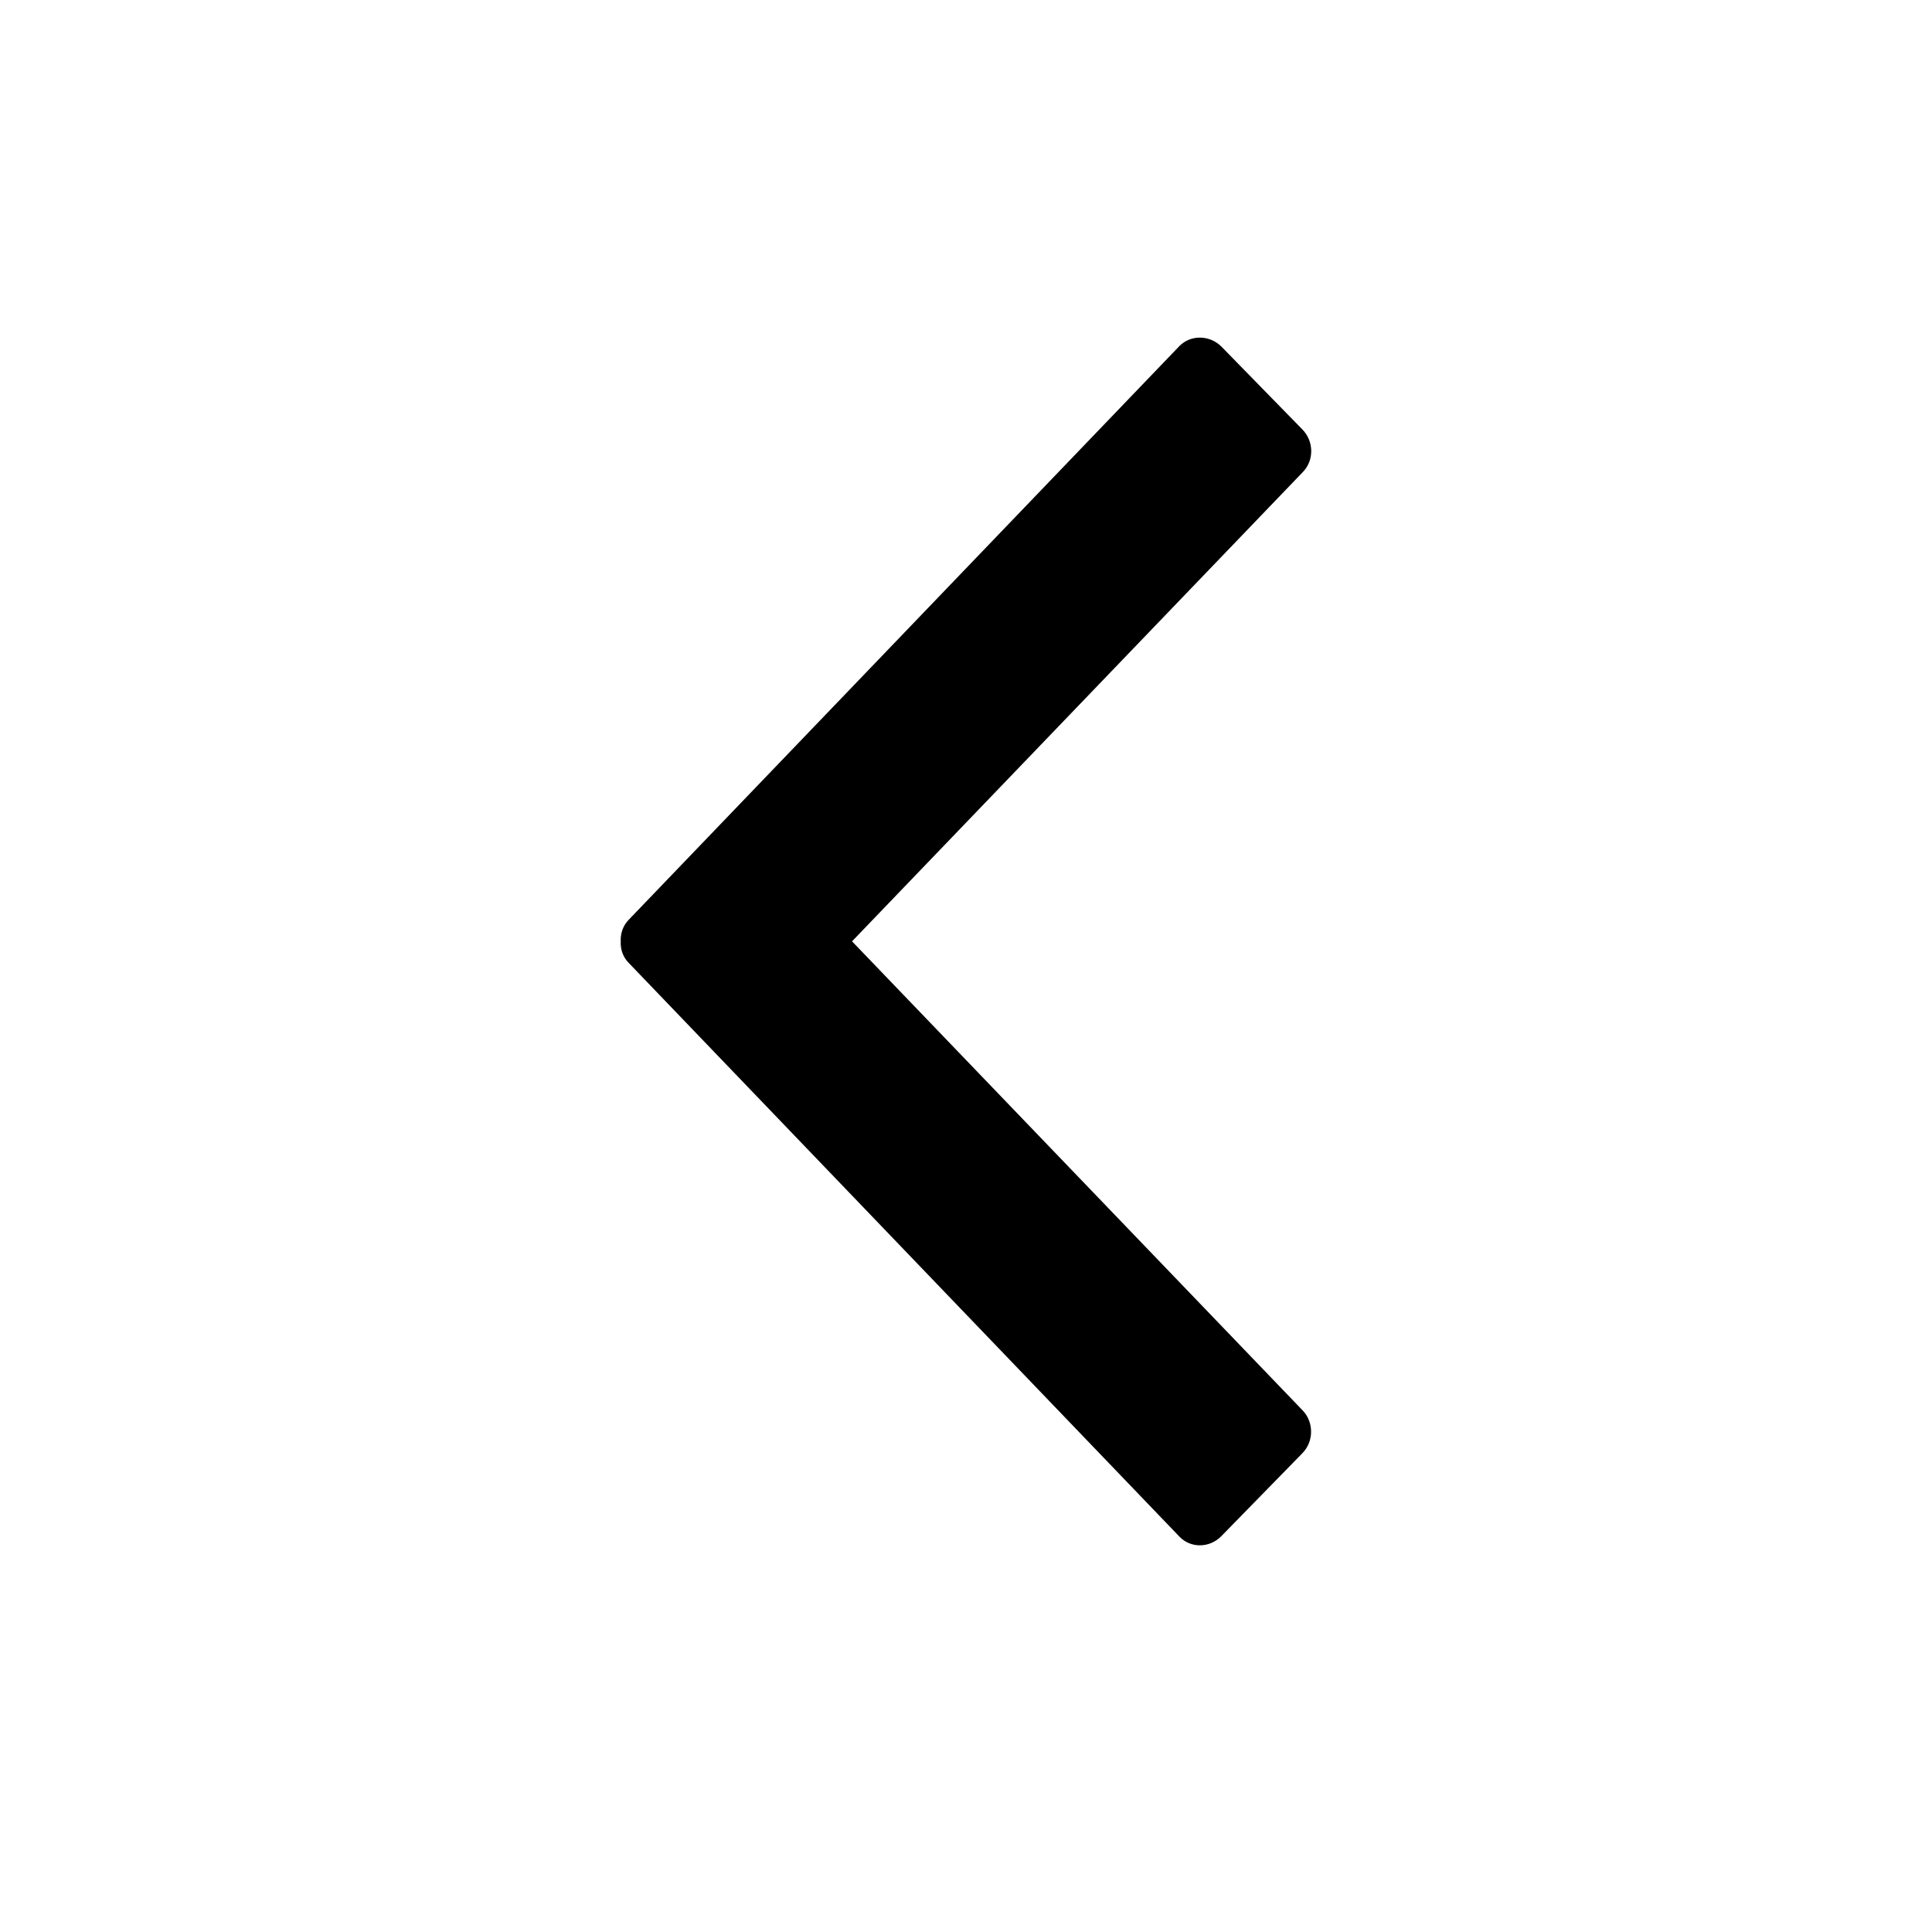
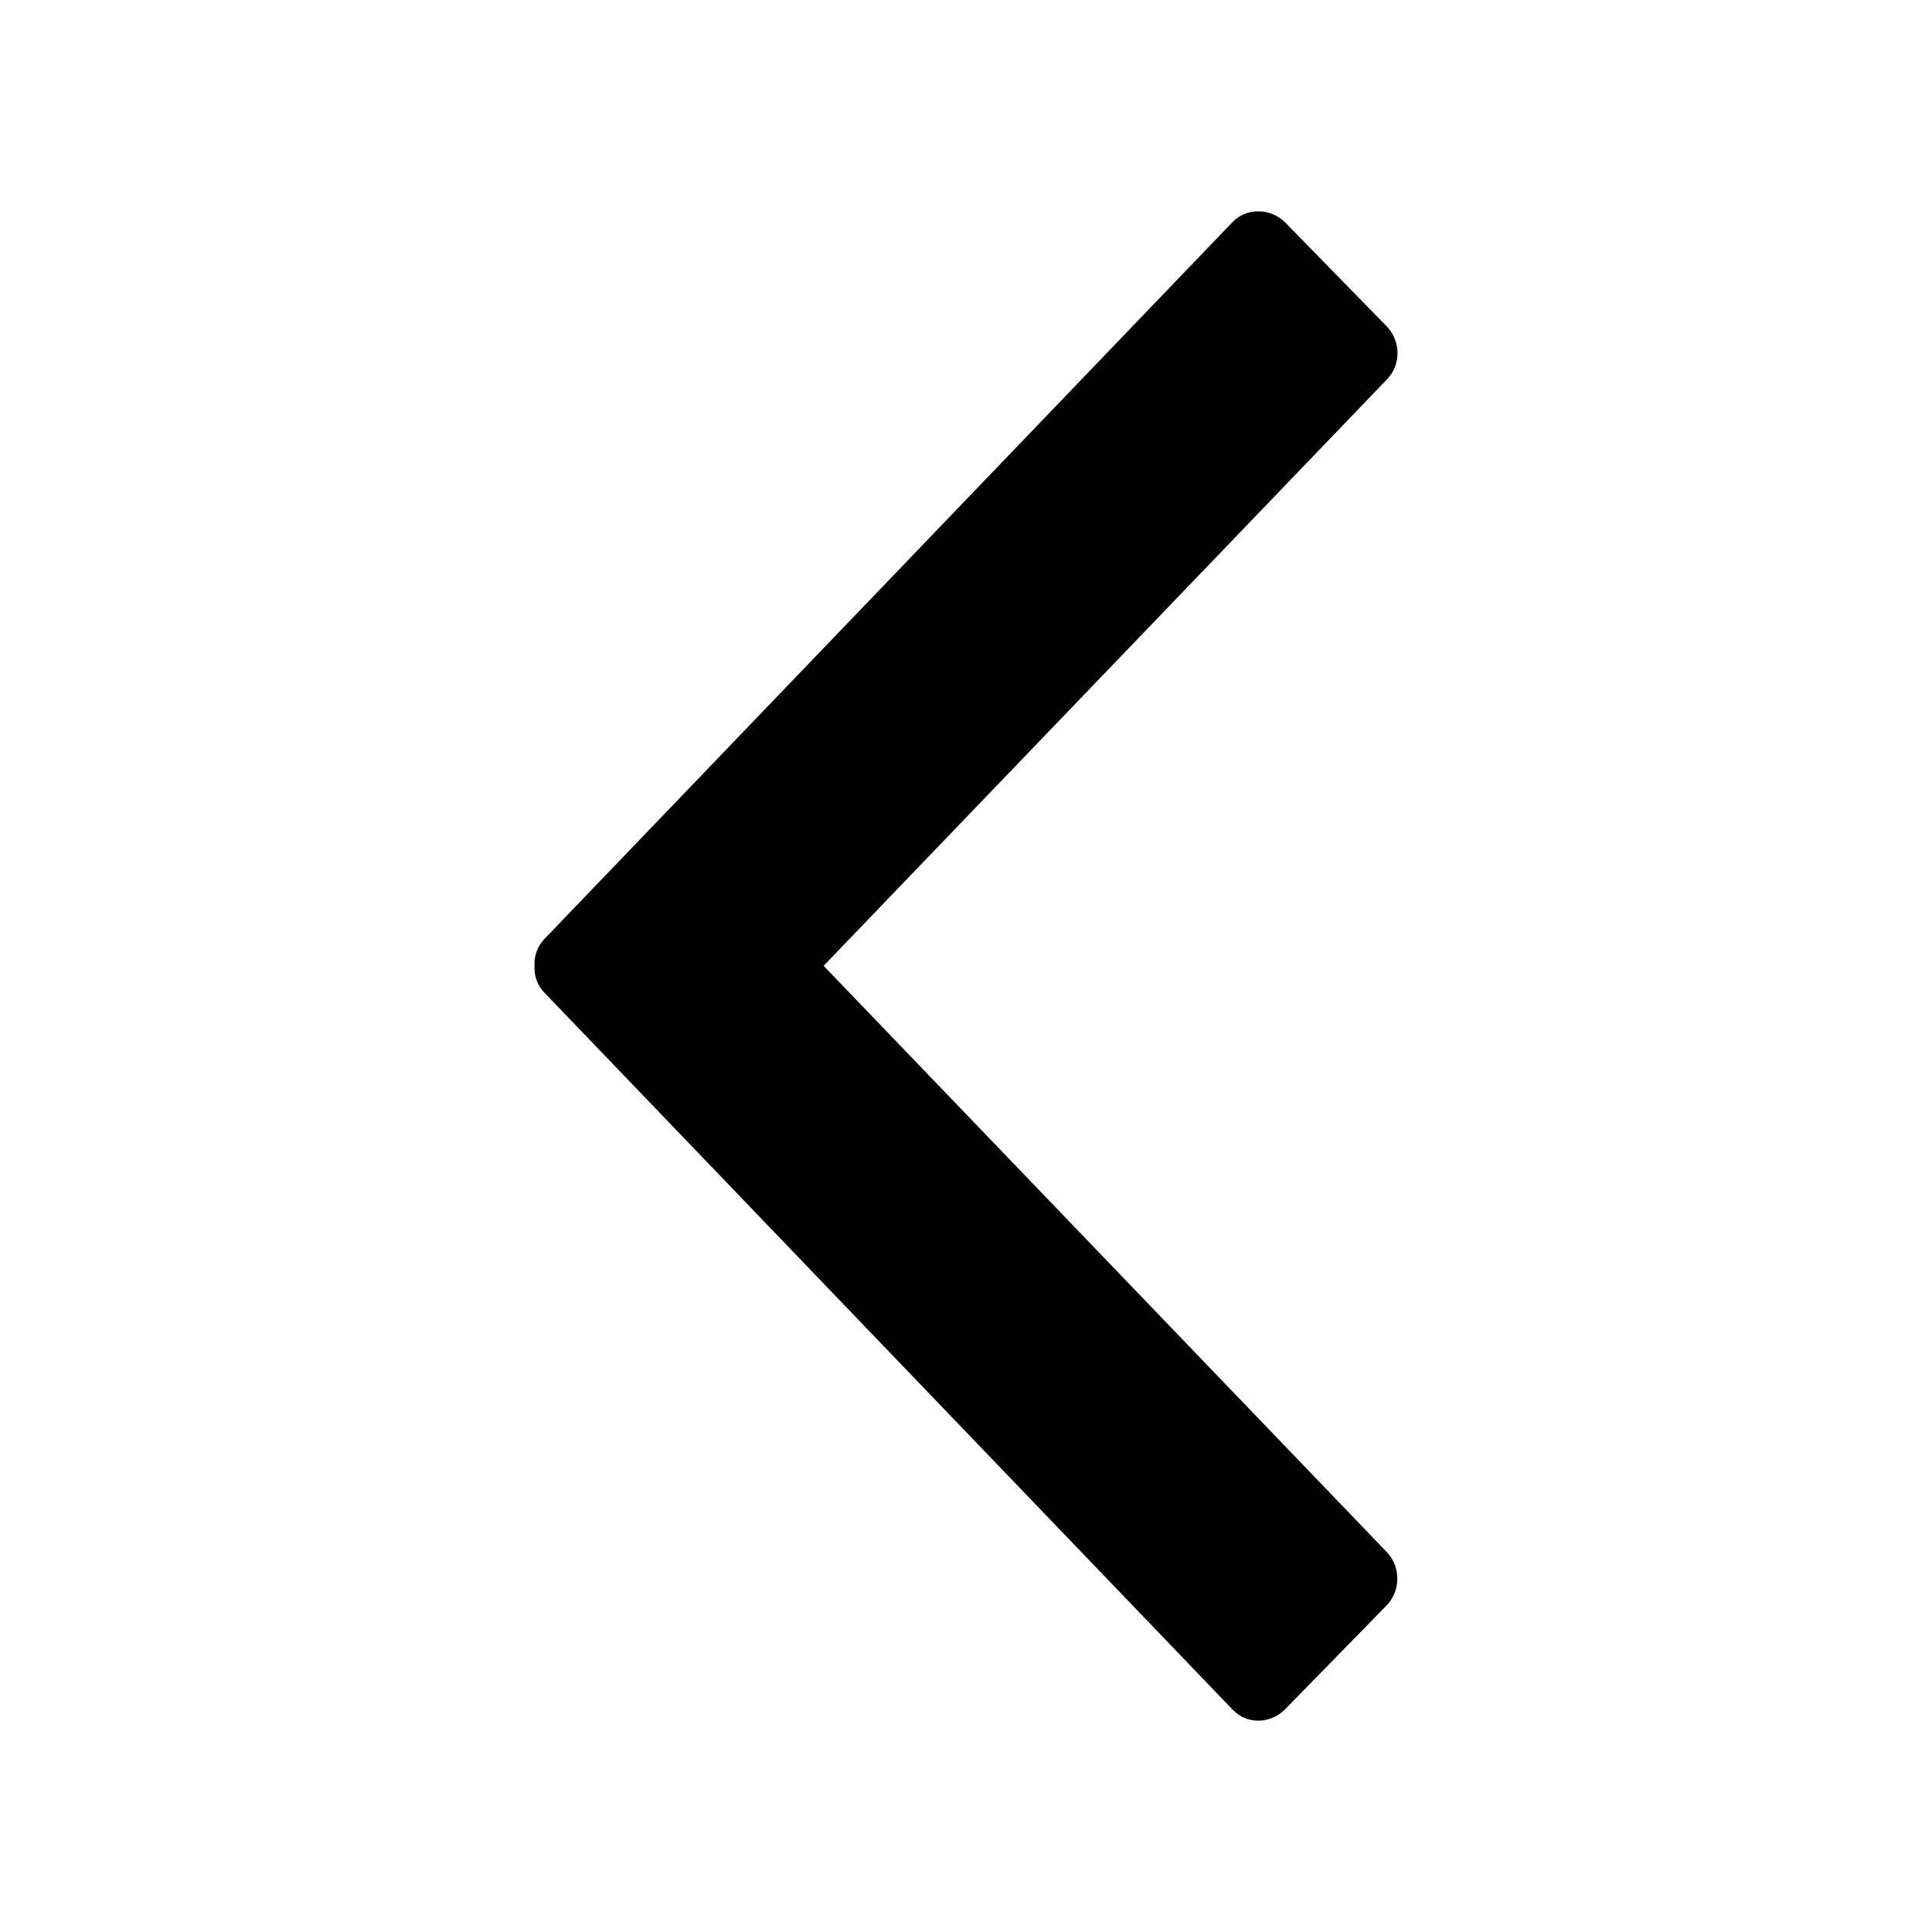
<svg xmlns="http://www.w3.org/2000/svg" width="512" height="512" viewBox="0 0 512 512">
-   <path d="m225.8 249.463 119.5-124.4c3-3.1 2.9-8.2-.2-11.3l-21.4-21.9c-3.1-3.1-8.1-3.2-11.1-.2l-145.9 152c-1.6 1.6-2.3 3.7-2.2 5.8-.1 2.2.6 4.2 2.2 5.8l145.9 152c3 3.1 8 3 11.1-.2l21.4-21.9c3.1-3.1 3.1-8.2.2-11.3z" />
+   <path d="M218.269,255.953l149.35-155.474c3.749-3.875,3.624-10.248-.25-14.123l-26.746-27.371c-3.875-3.875-10.124-3.999-13.873-.25l-182.345,189.968c-2,2-2.875,4.624-2.749,7.249-.125,2.749.75,5.249,2.749,7.249l182.345,189.968c3.749,3.875,9.998,3.749,13.873-.25l26.746-27.371c3.875-3.875,3.875-10.248.25-14.123l-149.35-155.474h0Z" />
</svg>
